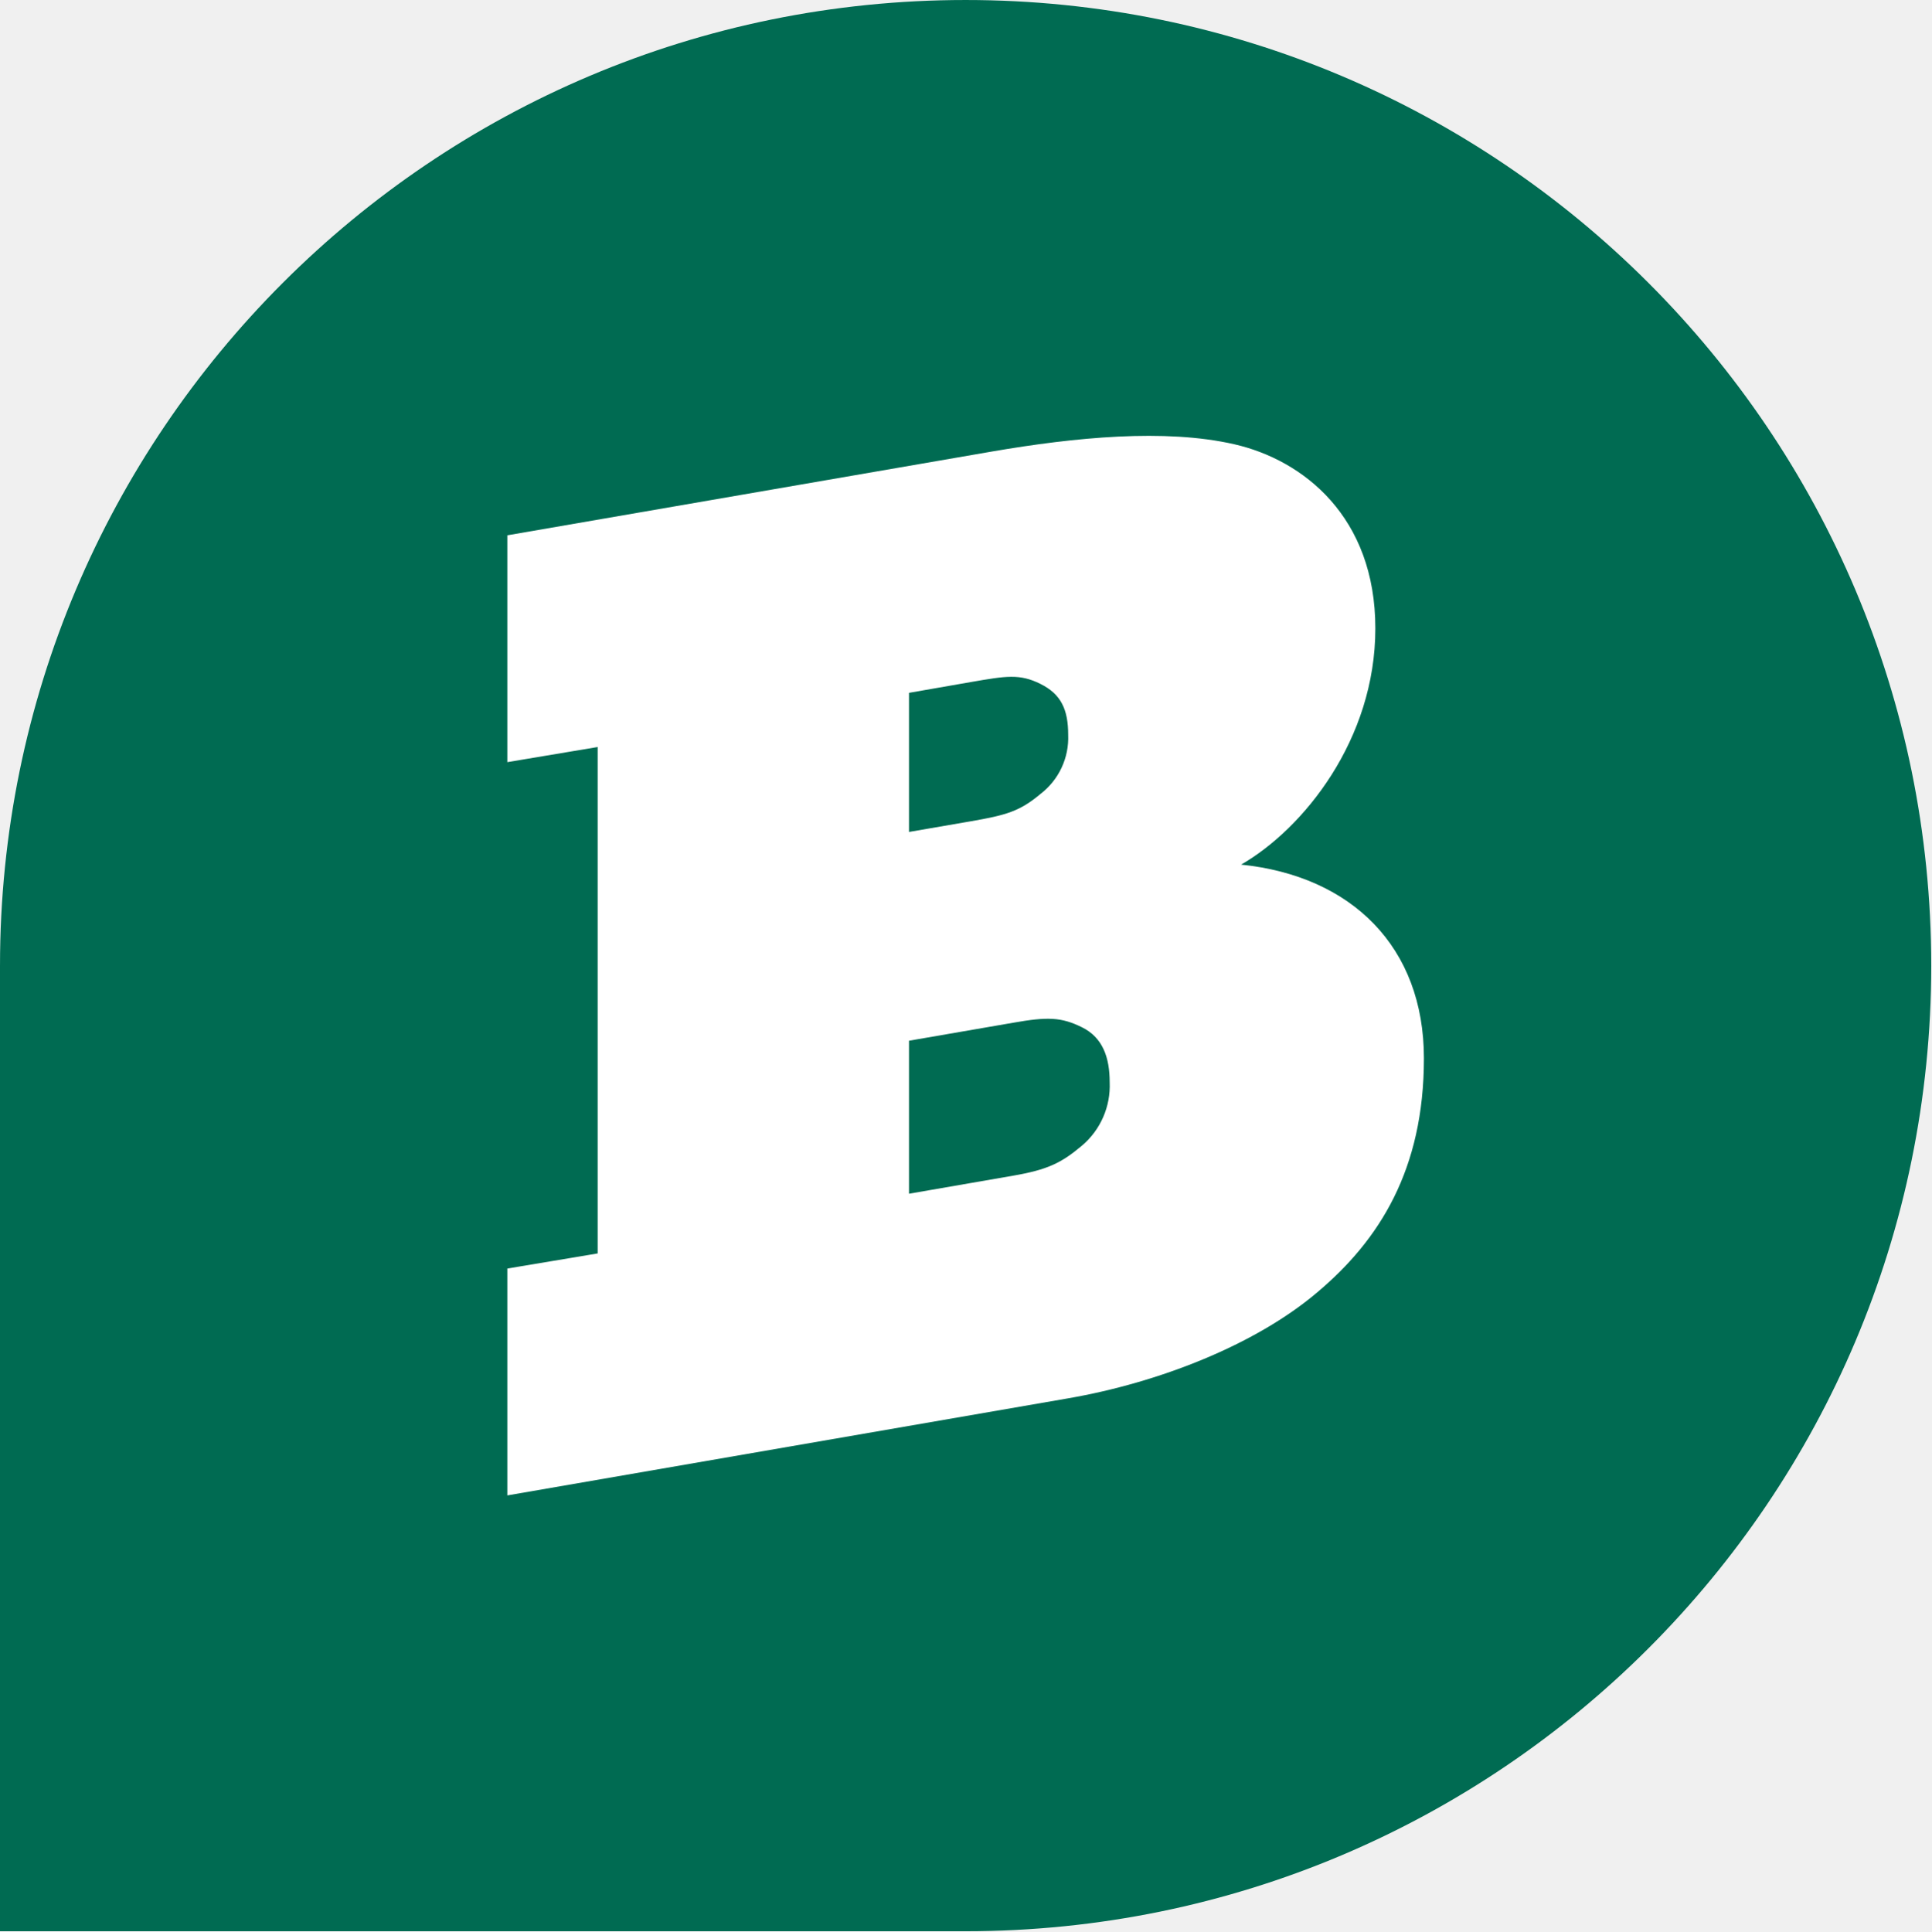
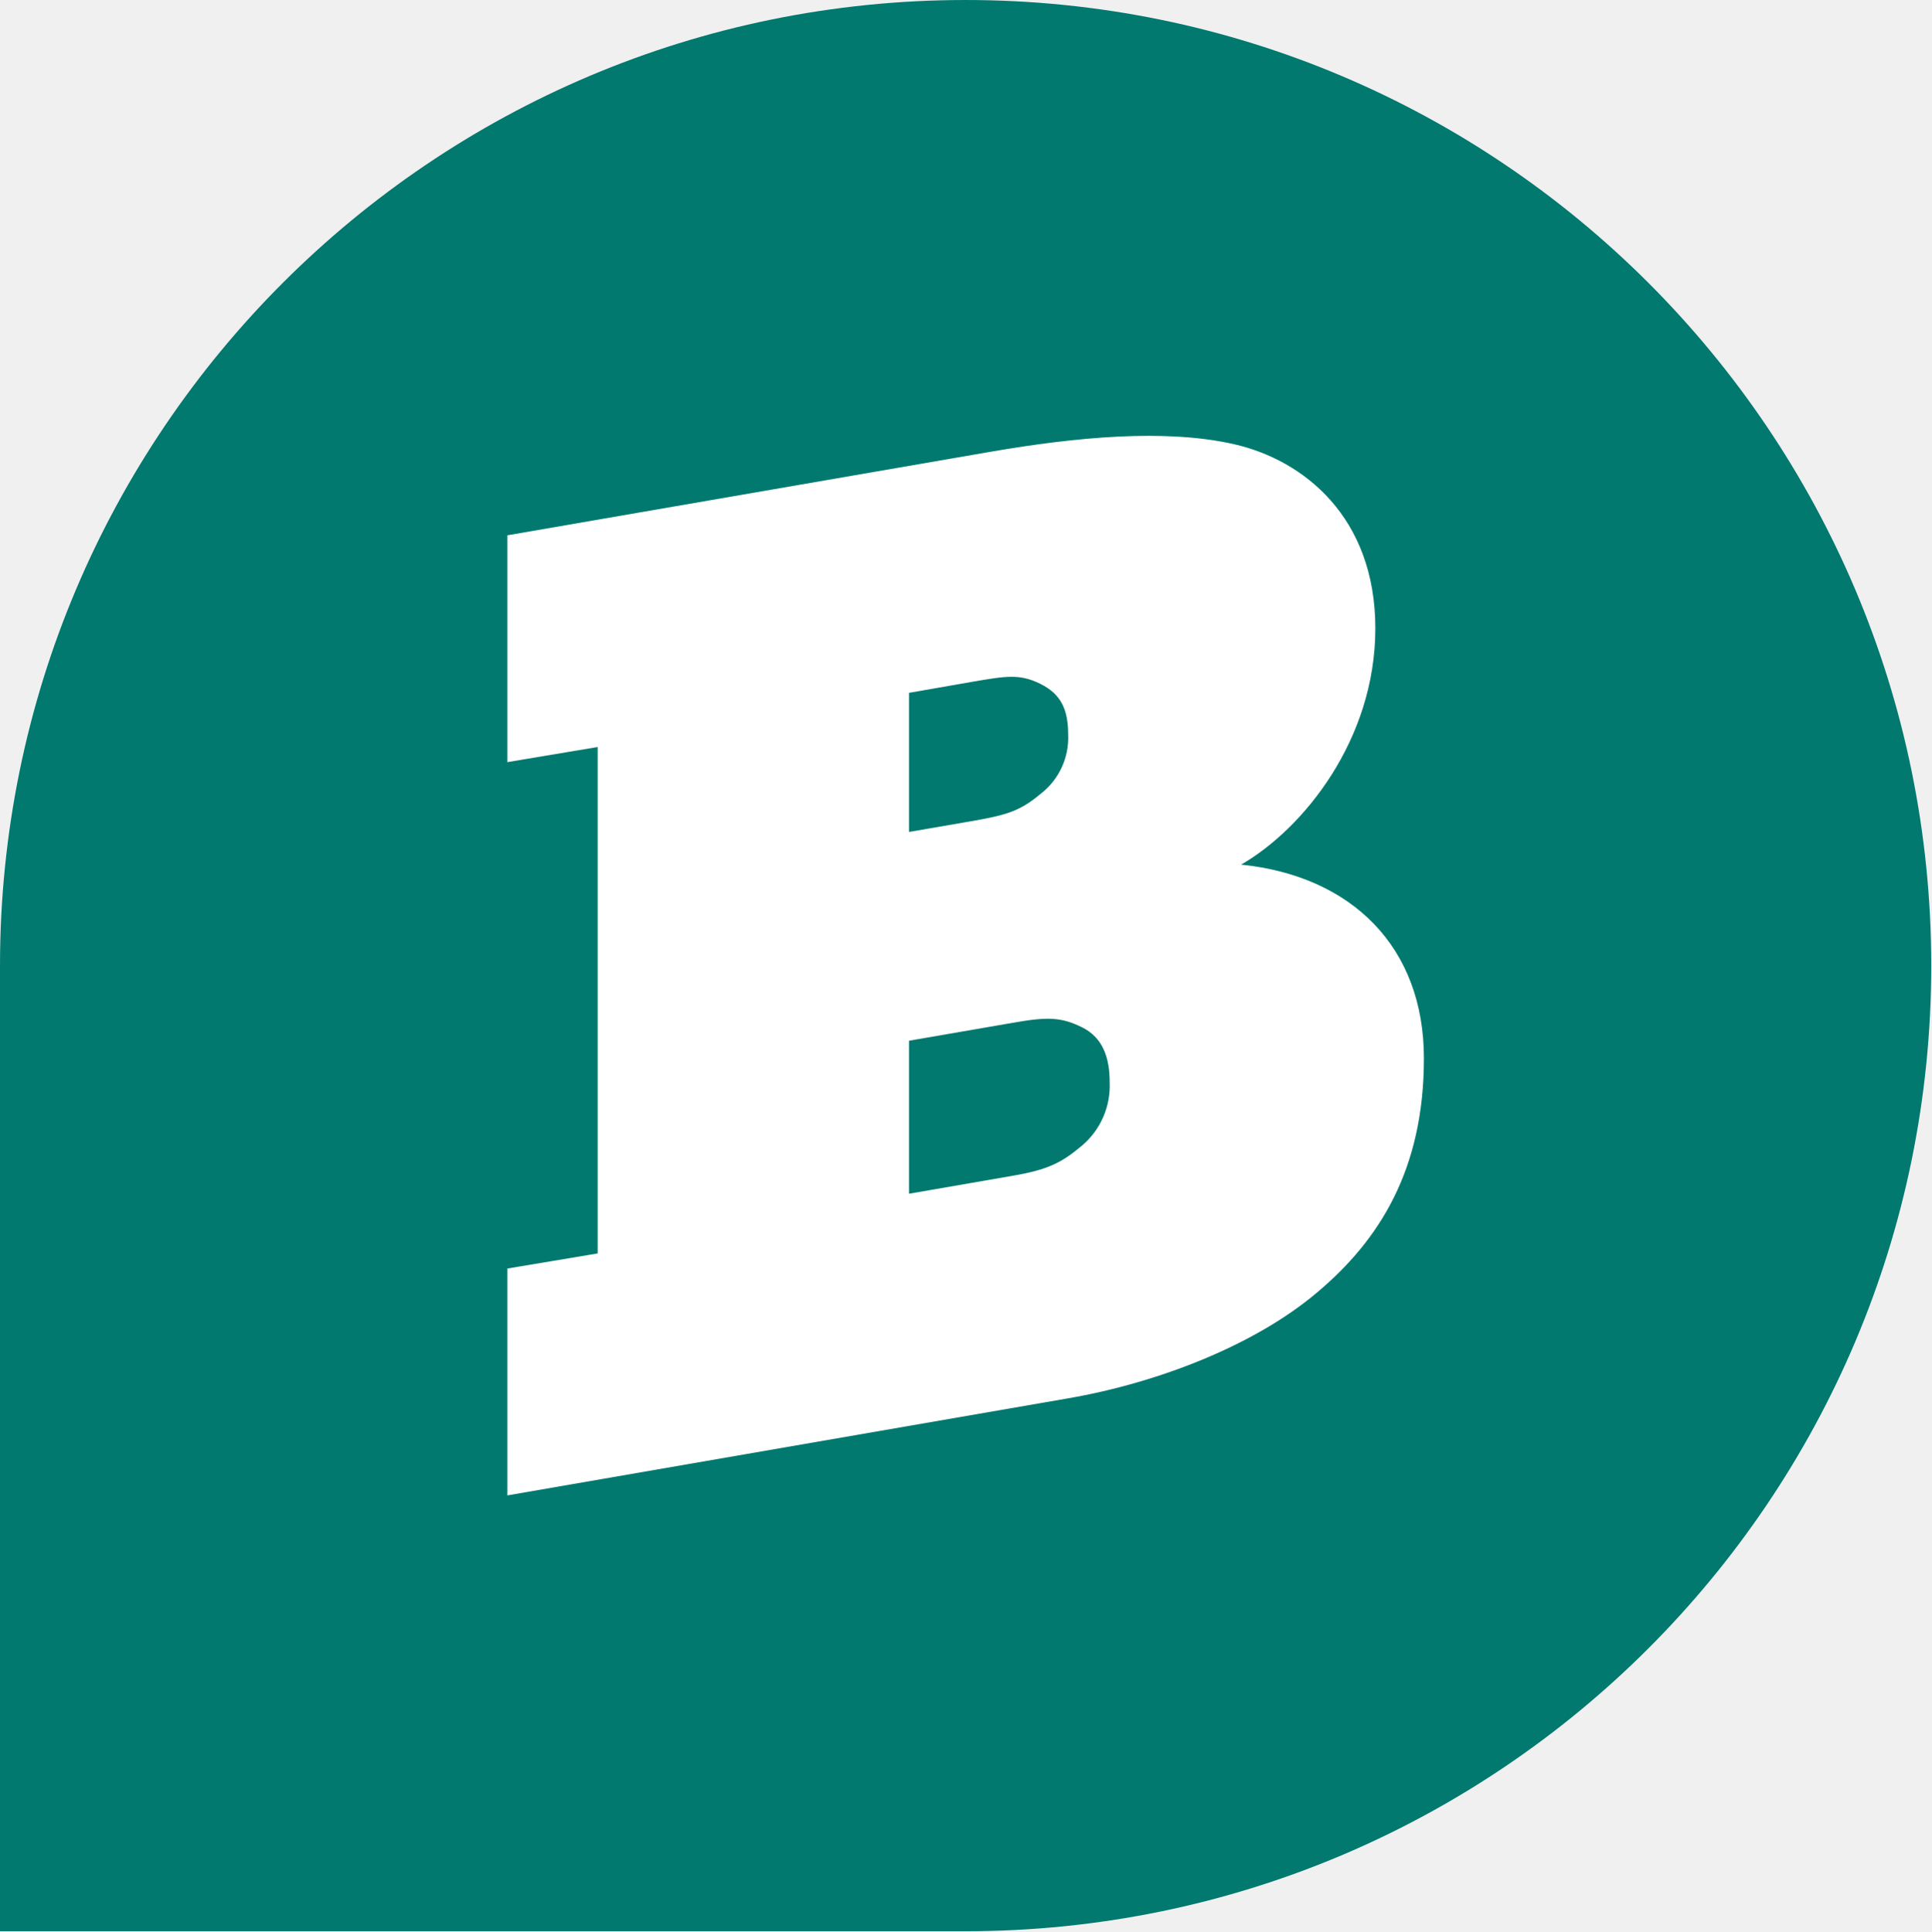
<svg xmlns="http://www.w3.org/2000/svg" viewBox="60.3 60.3 285.42 285.42">
  <g>
-     <polygon fill="#006b52" points="60.3,203.011 60.3,345.72 203.011,345.72" />
-     <circle fill="#006b52" cx="203.011" cy="203.011" r="142.71" />
+     <polygon fill="#01796f" points="60.3,203.011 60.3,345.72 203.011,345.72" />
+     <circle fill="#01796f" cx="203.011" cy="203.011" r="142.71" />
  </g>
  <path fill="#ffffff" transform="translate(203.011 203.011) scale(0.8) translate(-203.011 -203.011)" d="M253.902 184.351c11.514-6.618 24.802-23.077 24.802-43.644 0-20.585-13.288-31.104-26.078-34.017-12.773-2.915-29.39-1.292-44.732 1.344l-89.549 15.481v41.905l16.688-2.794v93.558l-16.688 2.79v41.91l103.613-17.935c16.62-2.869 34.506-9.823 45.992-19.56 11.513-9.682 19.727-22.687 19.727-43.246 0-20.572-13.323-33.694-33.775-35.792zm-61.35-31.734l11.507-2.008c6.404-1.106 8.953-1.555 12.78.363 3.836 1.899 5.119 4.772 5.119 9.396a13.065 13.065 0 0 1-5.118 10.929c-3.828 3.217-6.377 3.92-12.78 5.034l-11.508 1.985zm31.964 83.64c-3.841 3.24-6.393 4.466-12.781 5.572l-19.183 3.323v-28.266l19.183-3.313c6.388-1.132 8.94-1.064 12.78.834 3.82 1.888 5.111 5.55 5.111 10.163a14.51 14.51 0 0 1-5.11 11.688z" />
</svg>
